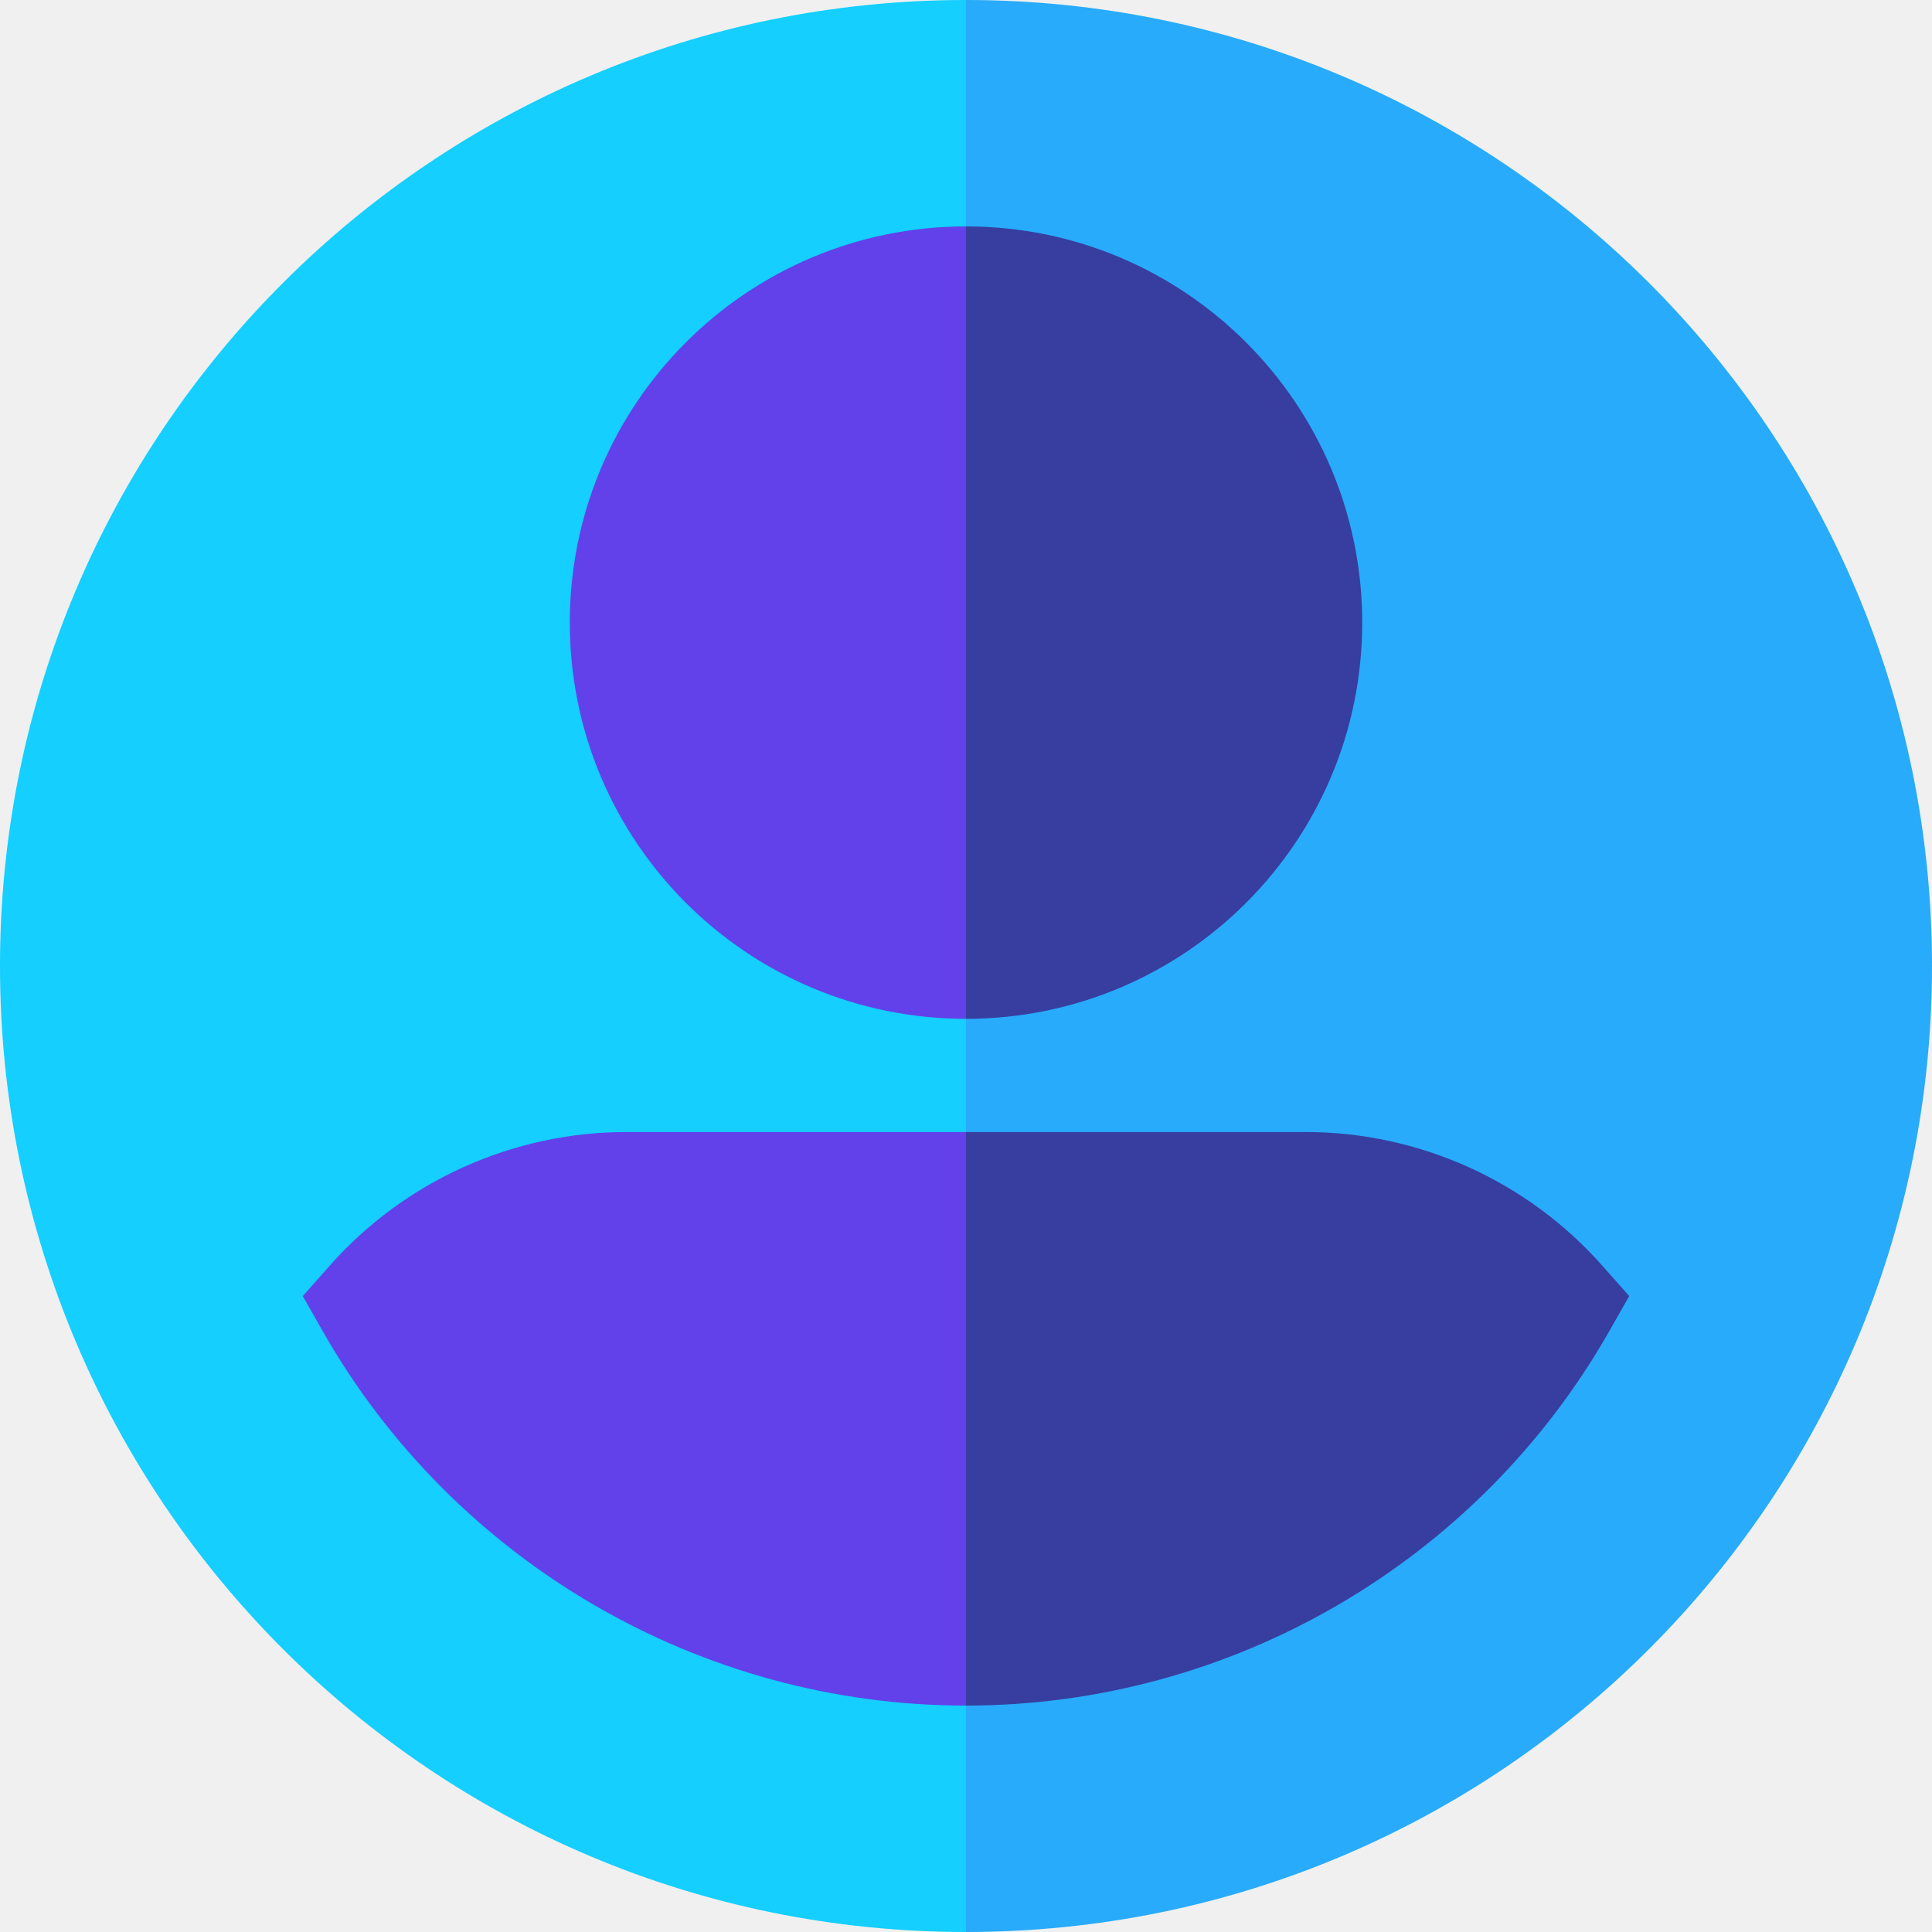
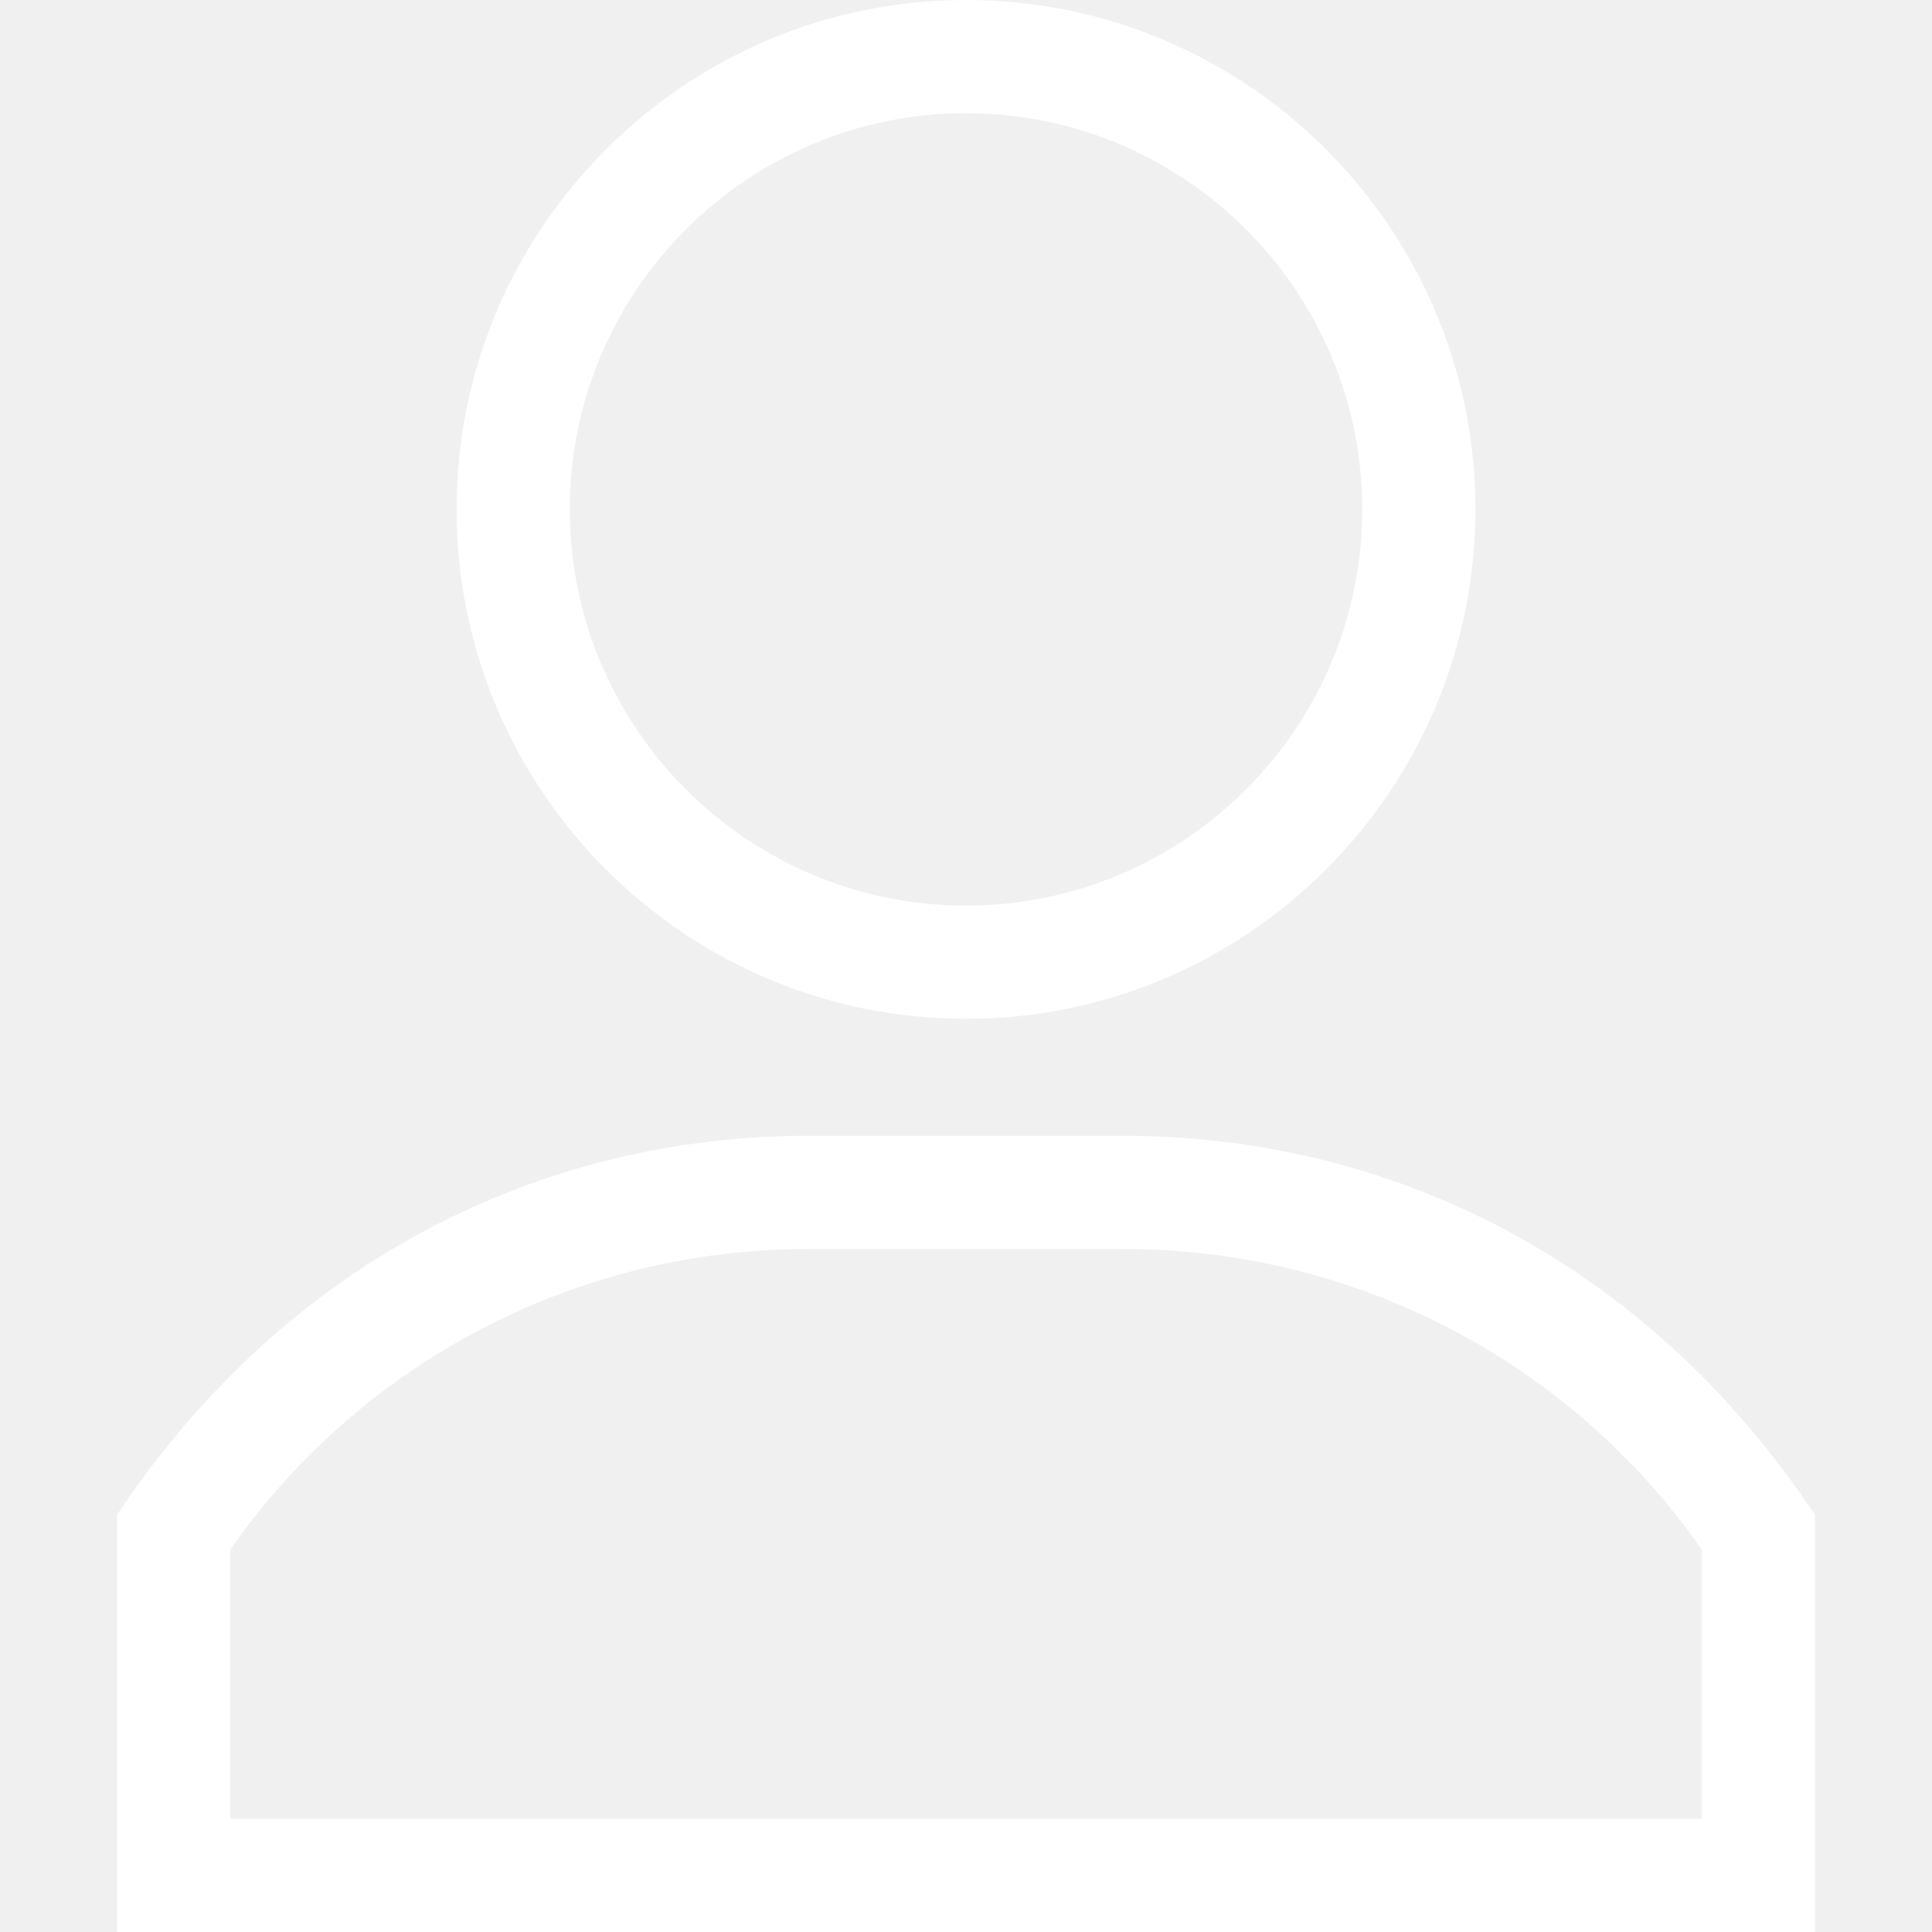
- <svg xmlns="http://www.w3.org/2000/svg" id="Capa_1" enable-background="new 0 0 512 512" height="40px" viewBox="0 0 512 512" width="40px">
+ <svg xmlns="http://www.w3.org/2000/svg" fill="#fff" version="1.1" id="Capa_1" x="0px" y="0px" viewBox="0 0 512 512" style="enable-background:new 0 0 512 512;" xml:space="preserve">
  <g>
-     <path d="m256 0-160.398 256 160.398 256c141.385 0 256-114.615 256-256s-114.615-256-256-256z" fill="#28abfa" />
-     <path d="m0 256c0 141.385 114.615 256 256 256v-512c-141.385 0-256 114.615-256 256z" fill="#14cfff" />
-     <path d="m256 60-65.788 105 65.788 105c57.99 0 105-47.01 105-105s-47.01-105-105-105z" fill="#373e9f" />
-     <path d="m151 165c0 57.99 47.01 105 105 105v-210c-57.99 0-105 47.01-105 105z" fill="#6241ea" />
-     <path d="m424.649 335.443c-19.933-22.525-48.6-35.443-78.649-35.443h-90l-60 76 60 76c70.322 0 135.636-38.01 170.454-99.198l5.306-9.325z" fill="#373e9f" />
-     <path d="m166 300c-30.049 0-58.716 12.918-78.649 35.443l-7.11 8.035 5.306 9.325c34.817 61.187 100.131 99.197 170.453 99.197v-152z" fill="#6241ea" />
+     <g>
+       <path d="M256,0c-74.439,0-135,60.561-135,135s60.561,135,135,135s135-60.561,135-135S330.439,0,256,0z M256,240    c-57.897,0-105-47.103-105-105c0-57.897,47.103-105,105-105c57.897,0,105,47.103,105,105C361,192.897,313.897,240,256,240z" />
+     </g>
  </g>
+   <g>
+     <g>
+       <path d="M297.833,301h-83.667C144.964,301,76.669,332.951,31,401.458V512h450V401.458C435.397,333.05,367.121,301,297.833,301z     M451.001,482H451H61v-71.363C96.031,360.683,152.952,331,214.167,331h83.667c61.215,0,118.135,29.683,153.167,79.637V482z" />
+     </g>
+   </g>
+   <g>
+ </g>
+   <g>
+ </g>
+   <g>
+ </g>
+   <g>
+ </g>
+   <g>
+ </g>
+   <g>
+ </g>
+   <g>
+ </g>
+   <g>
+ </g>
+   <g>
+ </g>
+   <g>
+ </g>
+   <g>
+ </g>
+   <g>
+ </g>
+   <g>
+ </g>
+   <g>
+ </g>
+   <g>
+ </g>
</svg>
